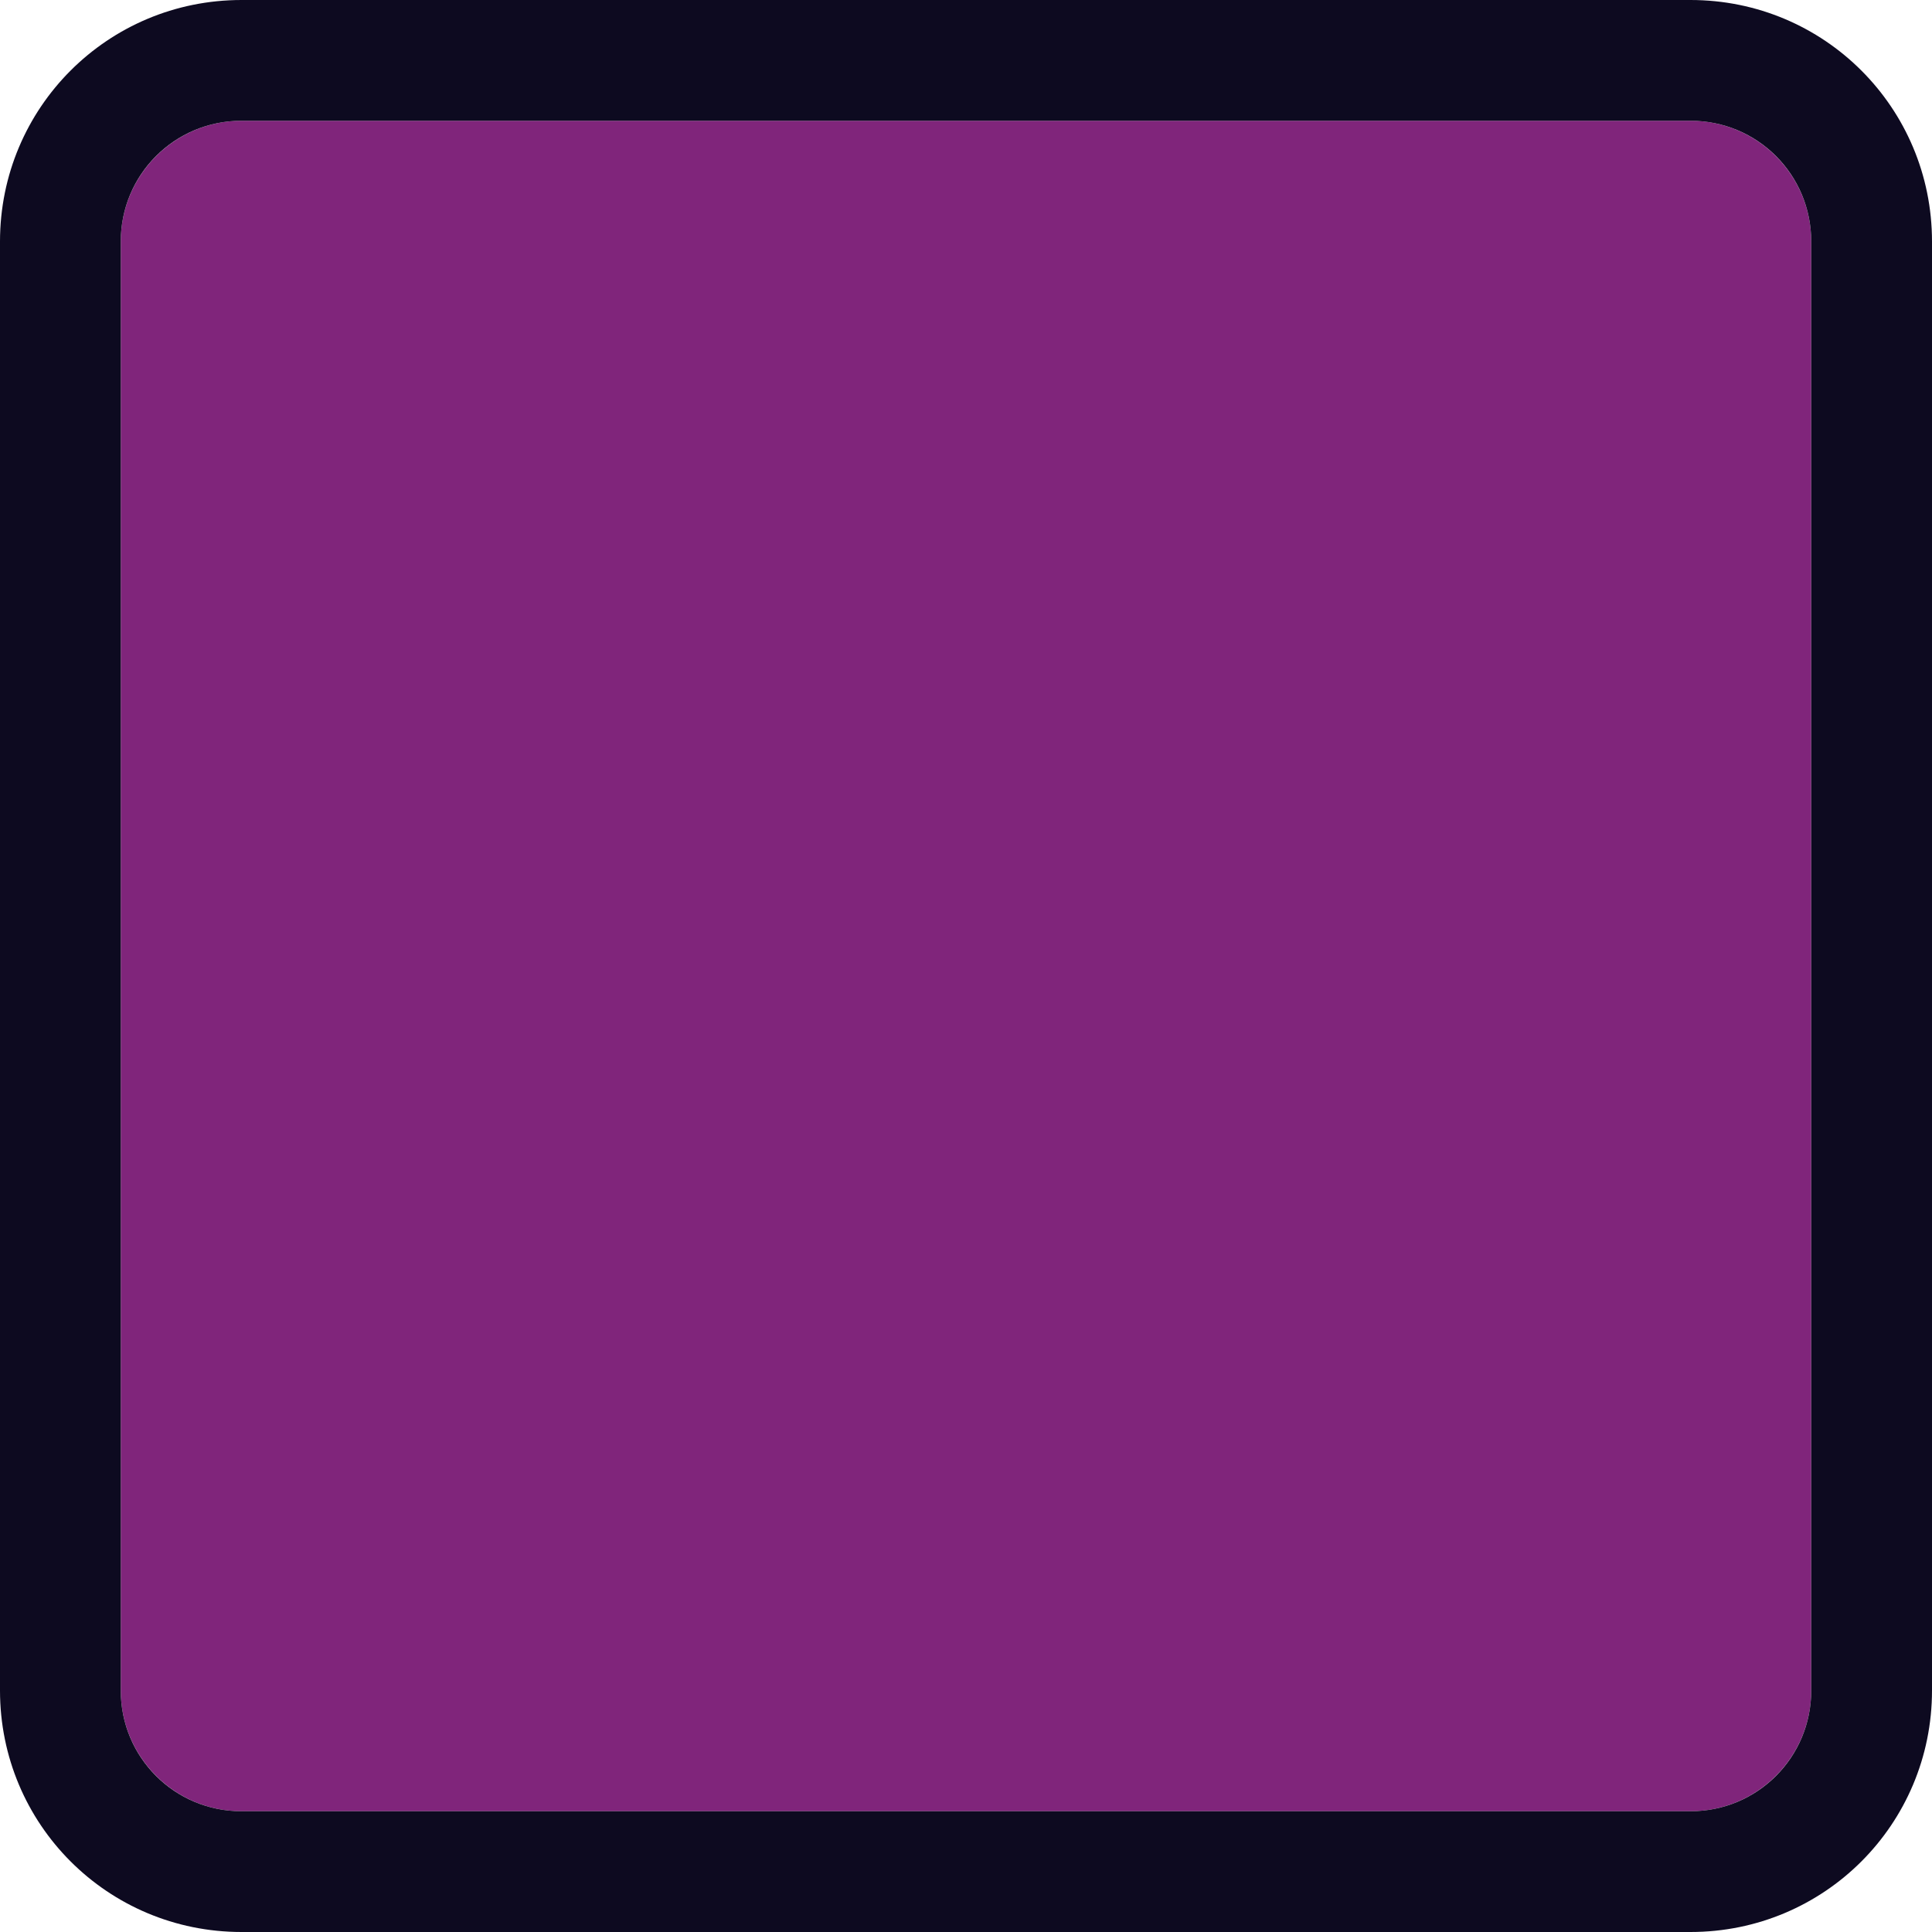
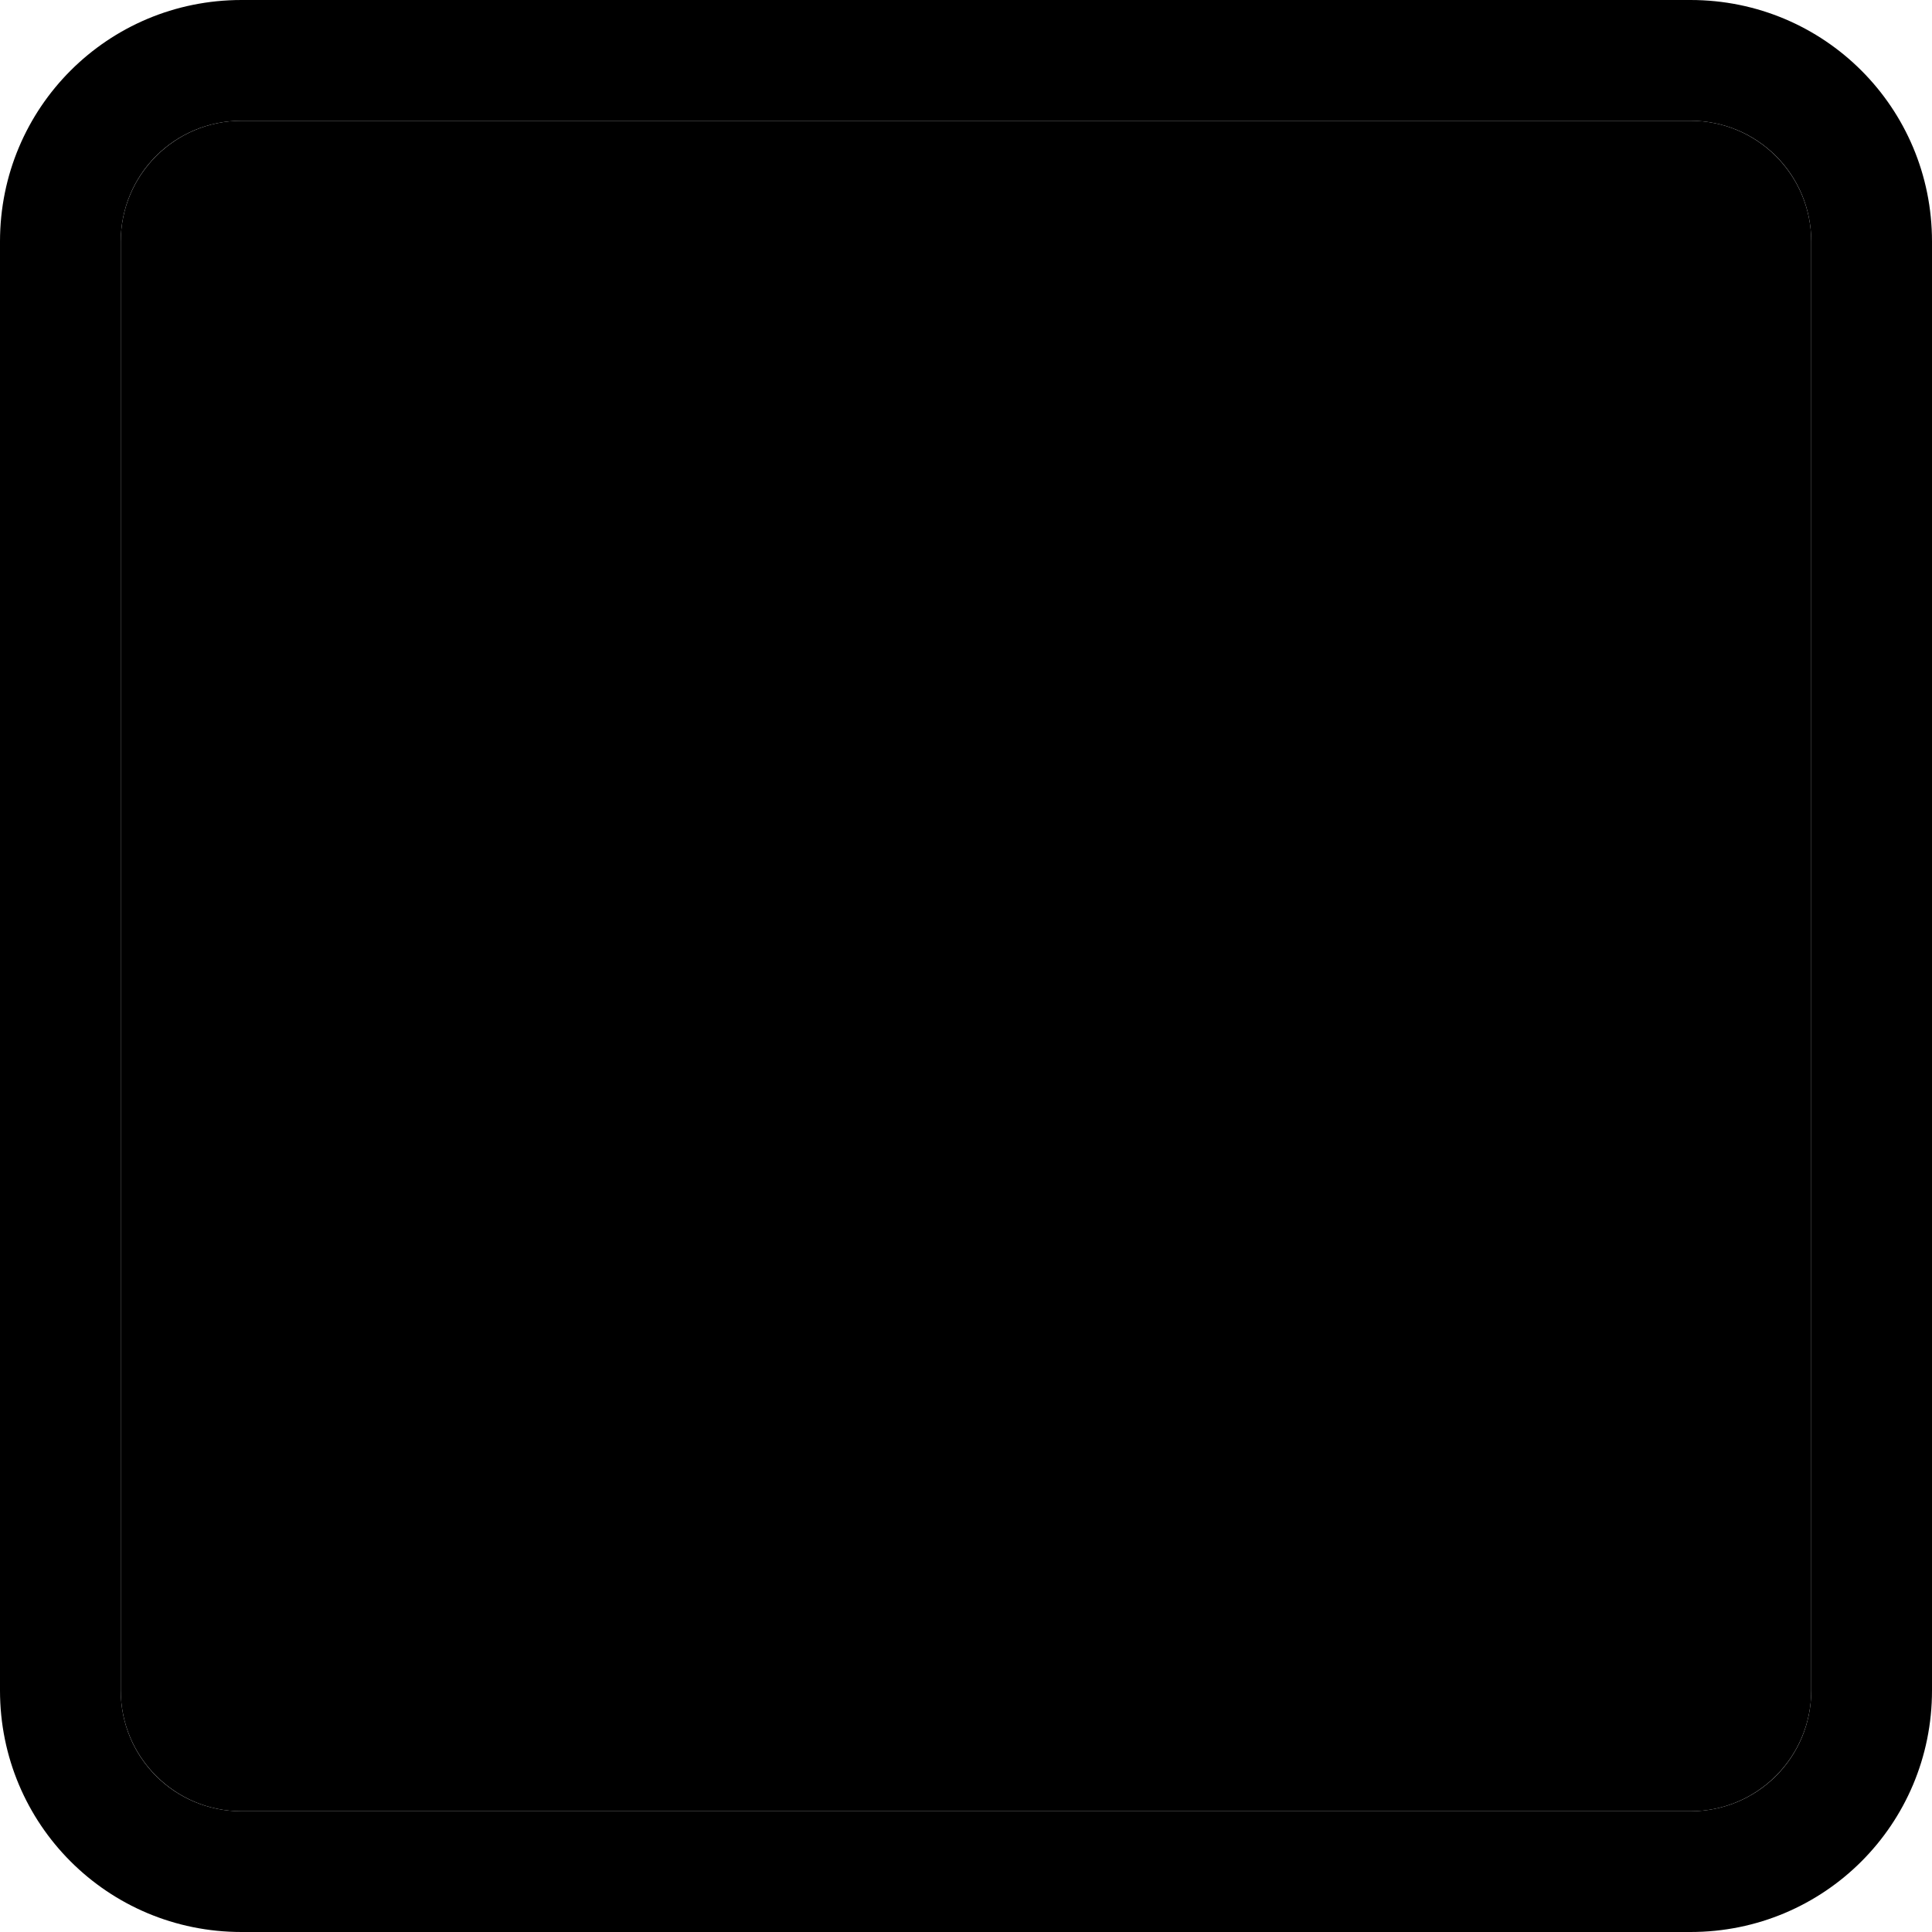
<svg xmlns="http://www.w3.org/2000/svg" viewBox="0 0 16 16">
  <g transform="translate(0 -1036.362)">
-     <rect width="14" x="1" y="1" rx="1" height="14" style="fill:#80257b" transform="translate(0 1036.362)" />
-     <path style="fill:#0d0a20" d="M 2 0 C 0.892 0 3.2526065e-18 0.892 0 2 L 0 14 C 0 15.108 0.892 16 2 16 L 14 16 C 15.108 16 16 15.108 16 14 L 16 2 C 16 0.892 15.108 3.2526065e-18 14 0 L 2 0 z M 2 1 L 14 1 C 14.554 1 15 1.446 15 2 L 15 14 C 15 14.554 14.554 15 14 15 L 2 15 C 1.446 15 1 14.554 1 14 L 1 2 C 1 1.446 1.446 1 2 1 z " transform="translate(0 1036.362)" />
+     <rect width="14" x="1" y="1" rx="1" height="14" style="fill:#999999999999" transform="translate(0 1036.362)" />
+     <path style="fill:#111111111111" d="M 2 0 C 0.892 0 3.2526065e-18 0.892 0 2 L 0 14 C 0 15.108 0.892 16 2 16 L 14 16 C 15.108 16 16 15.108 16 14 L 16 2 C 16 0.892 15.108 3.2526065e-18 14 0 L 2 0 z M 2 1 L 14 1 C 14.554 1 15 1.446 15 2 L 15 14 C 15 14.554 14.554 15 14 15 L 2 15 C 1.446 15 1 14.554 1 14 L 1 2 C 1 1.446 1.446 1 2 1 z " transform="translate(0 1036.362)" />
  </g>
</svg>
